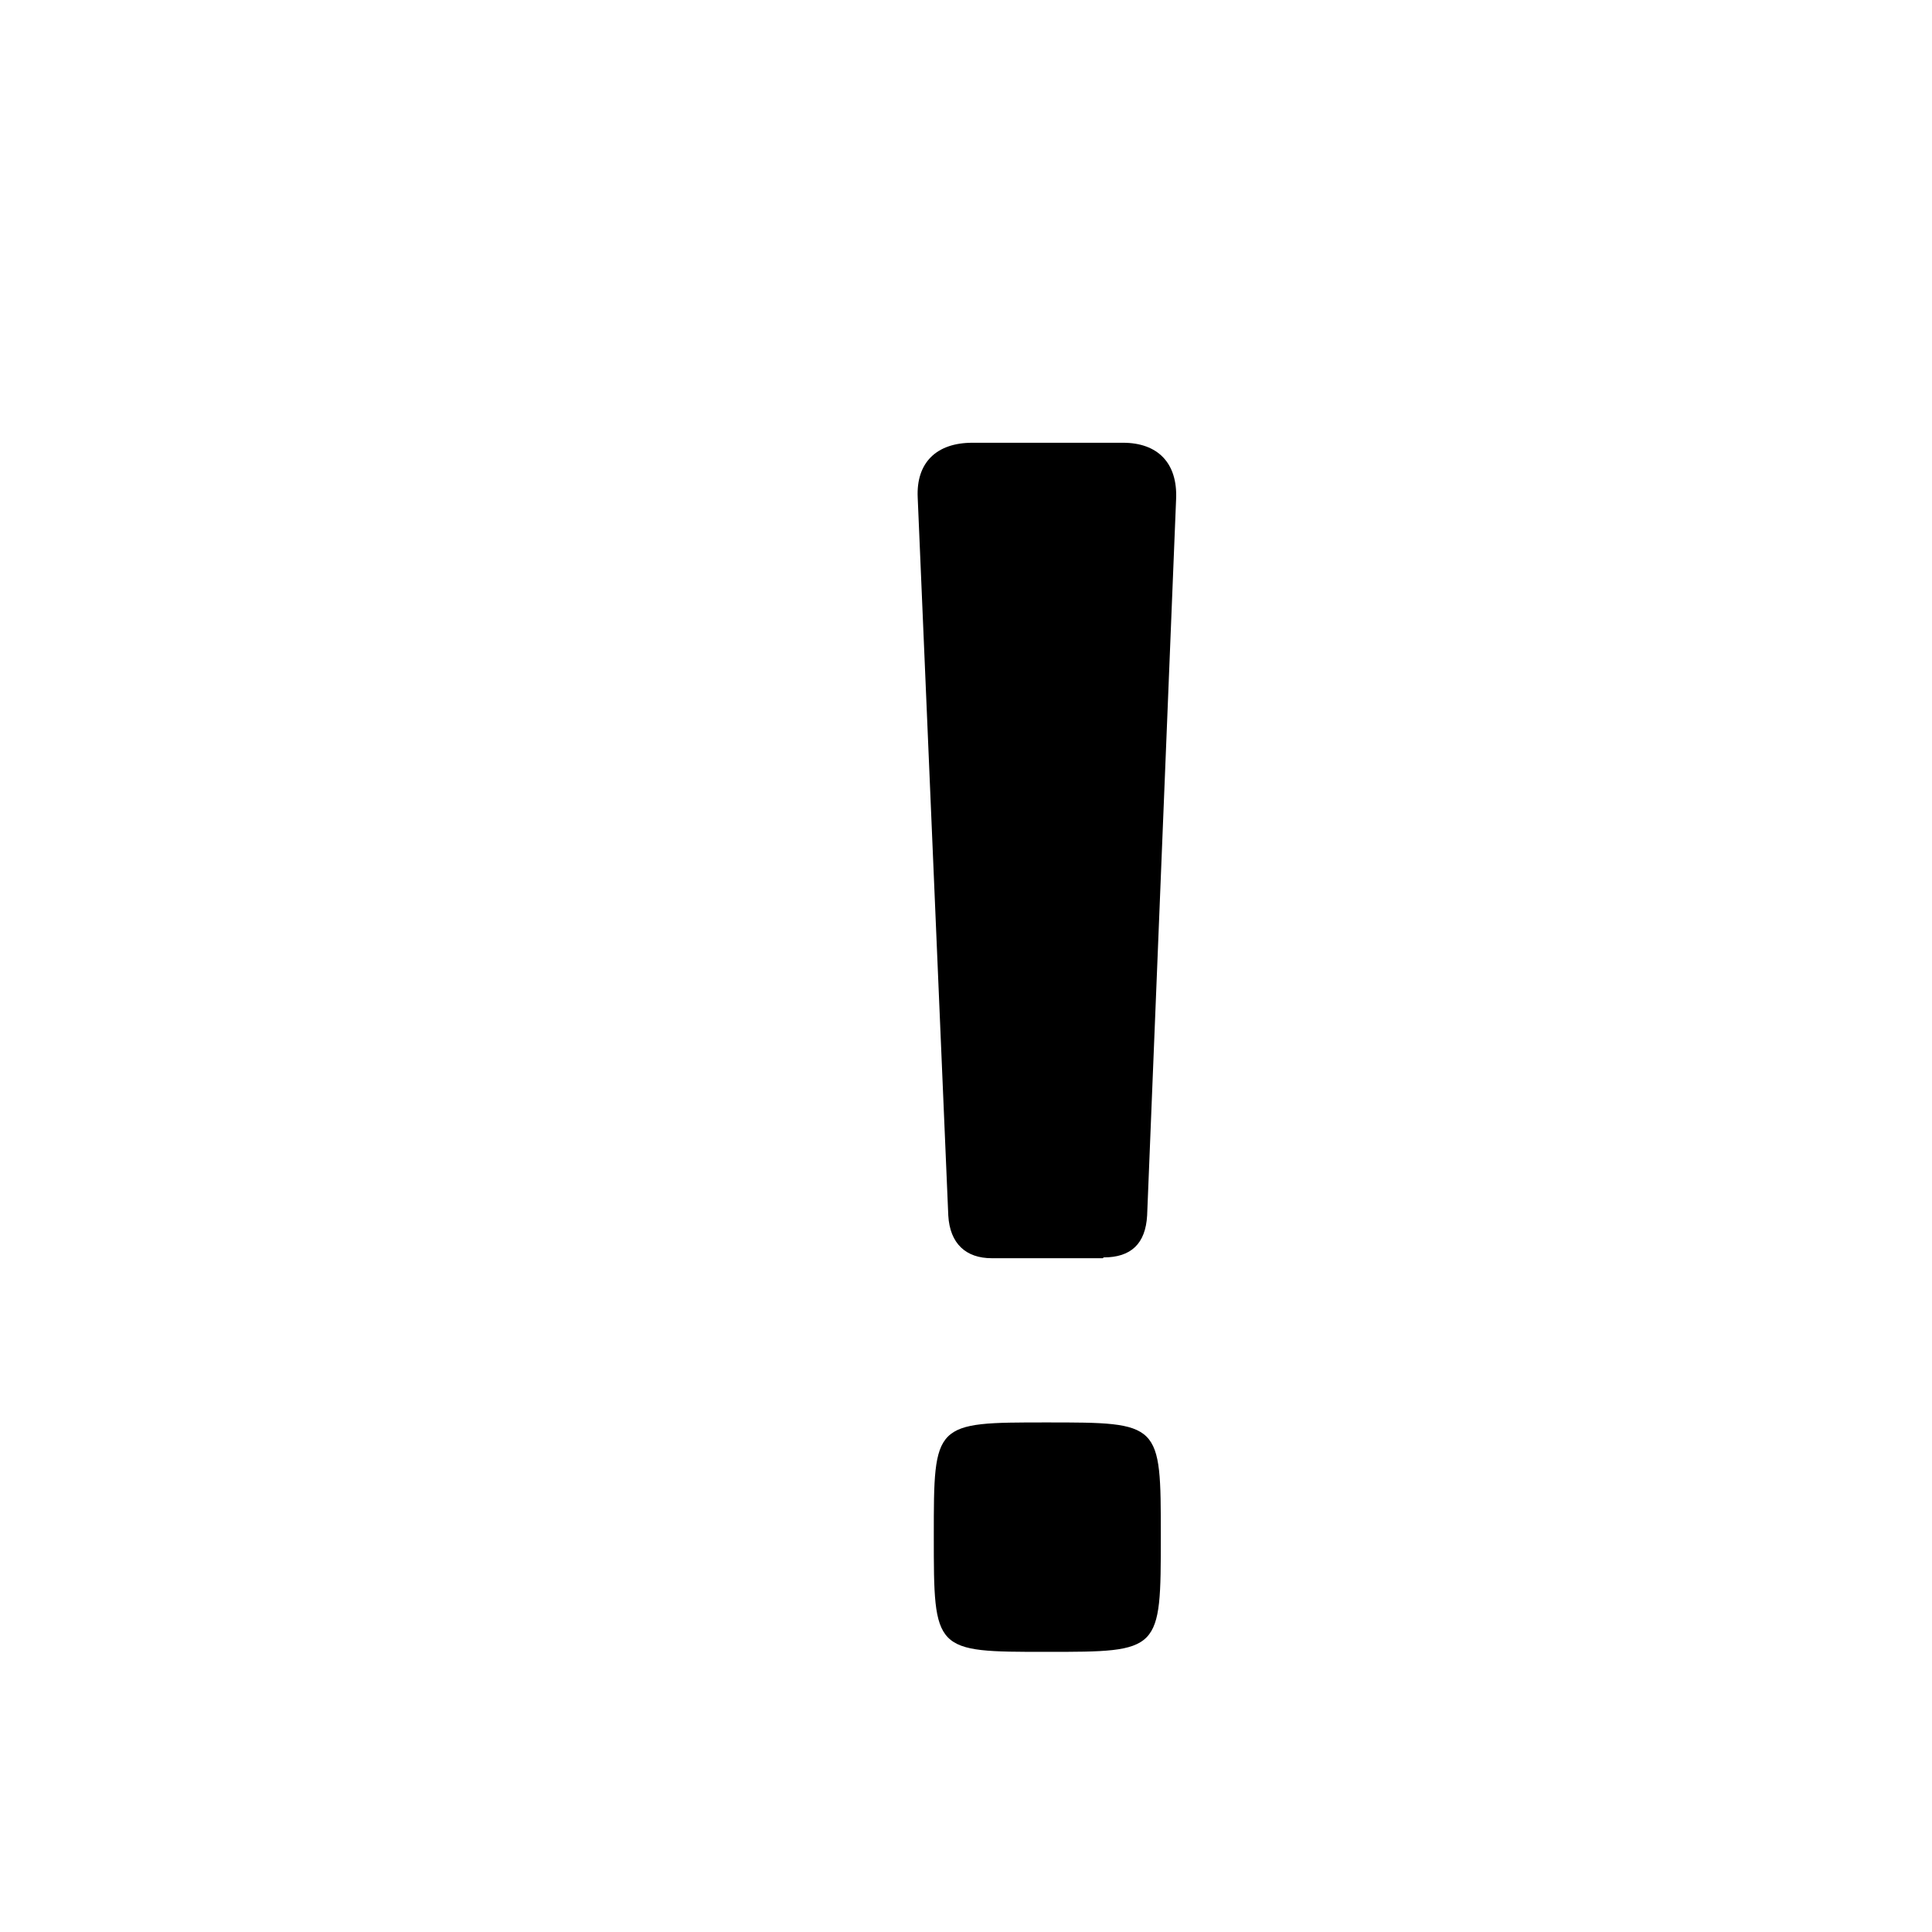
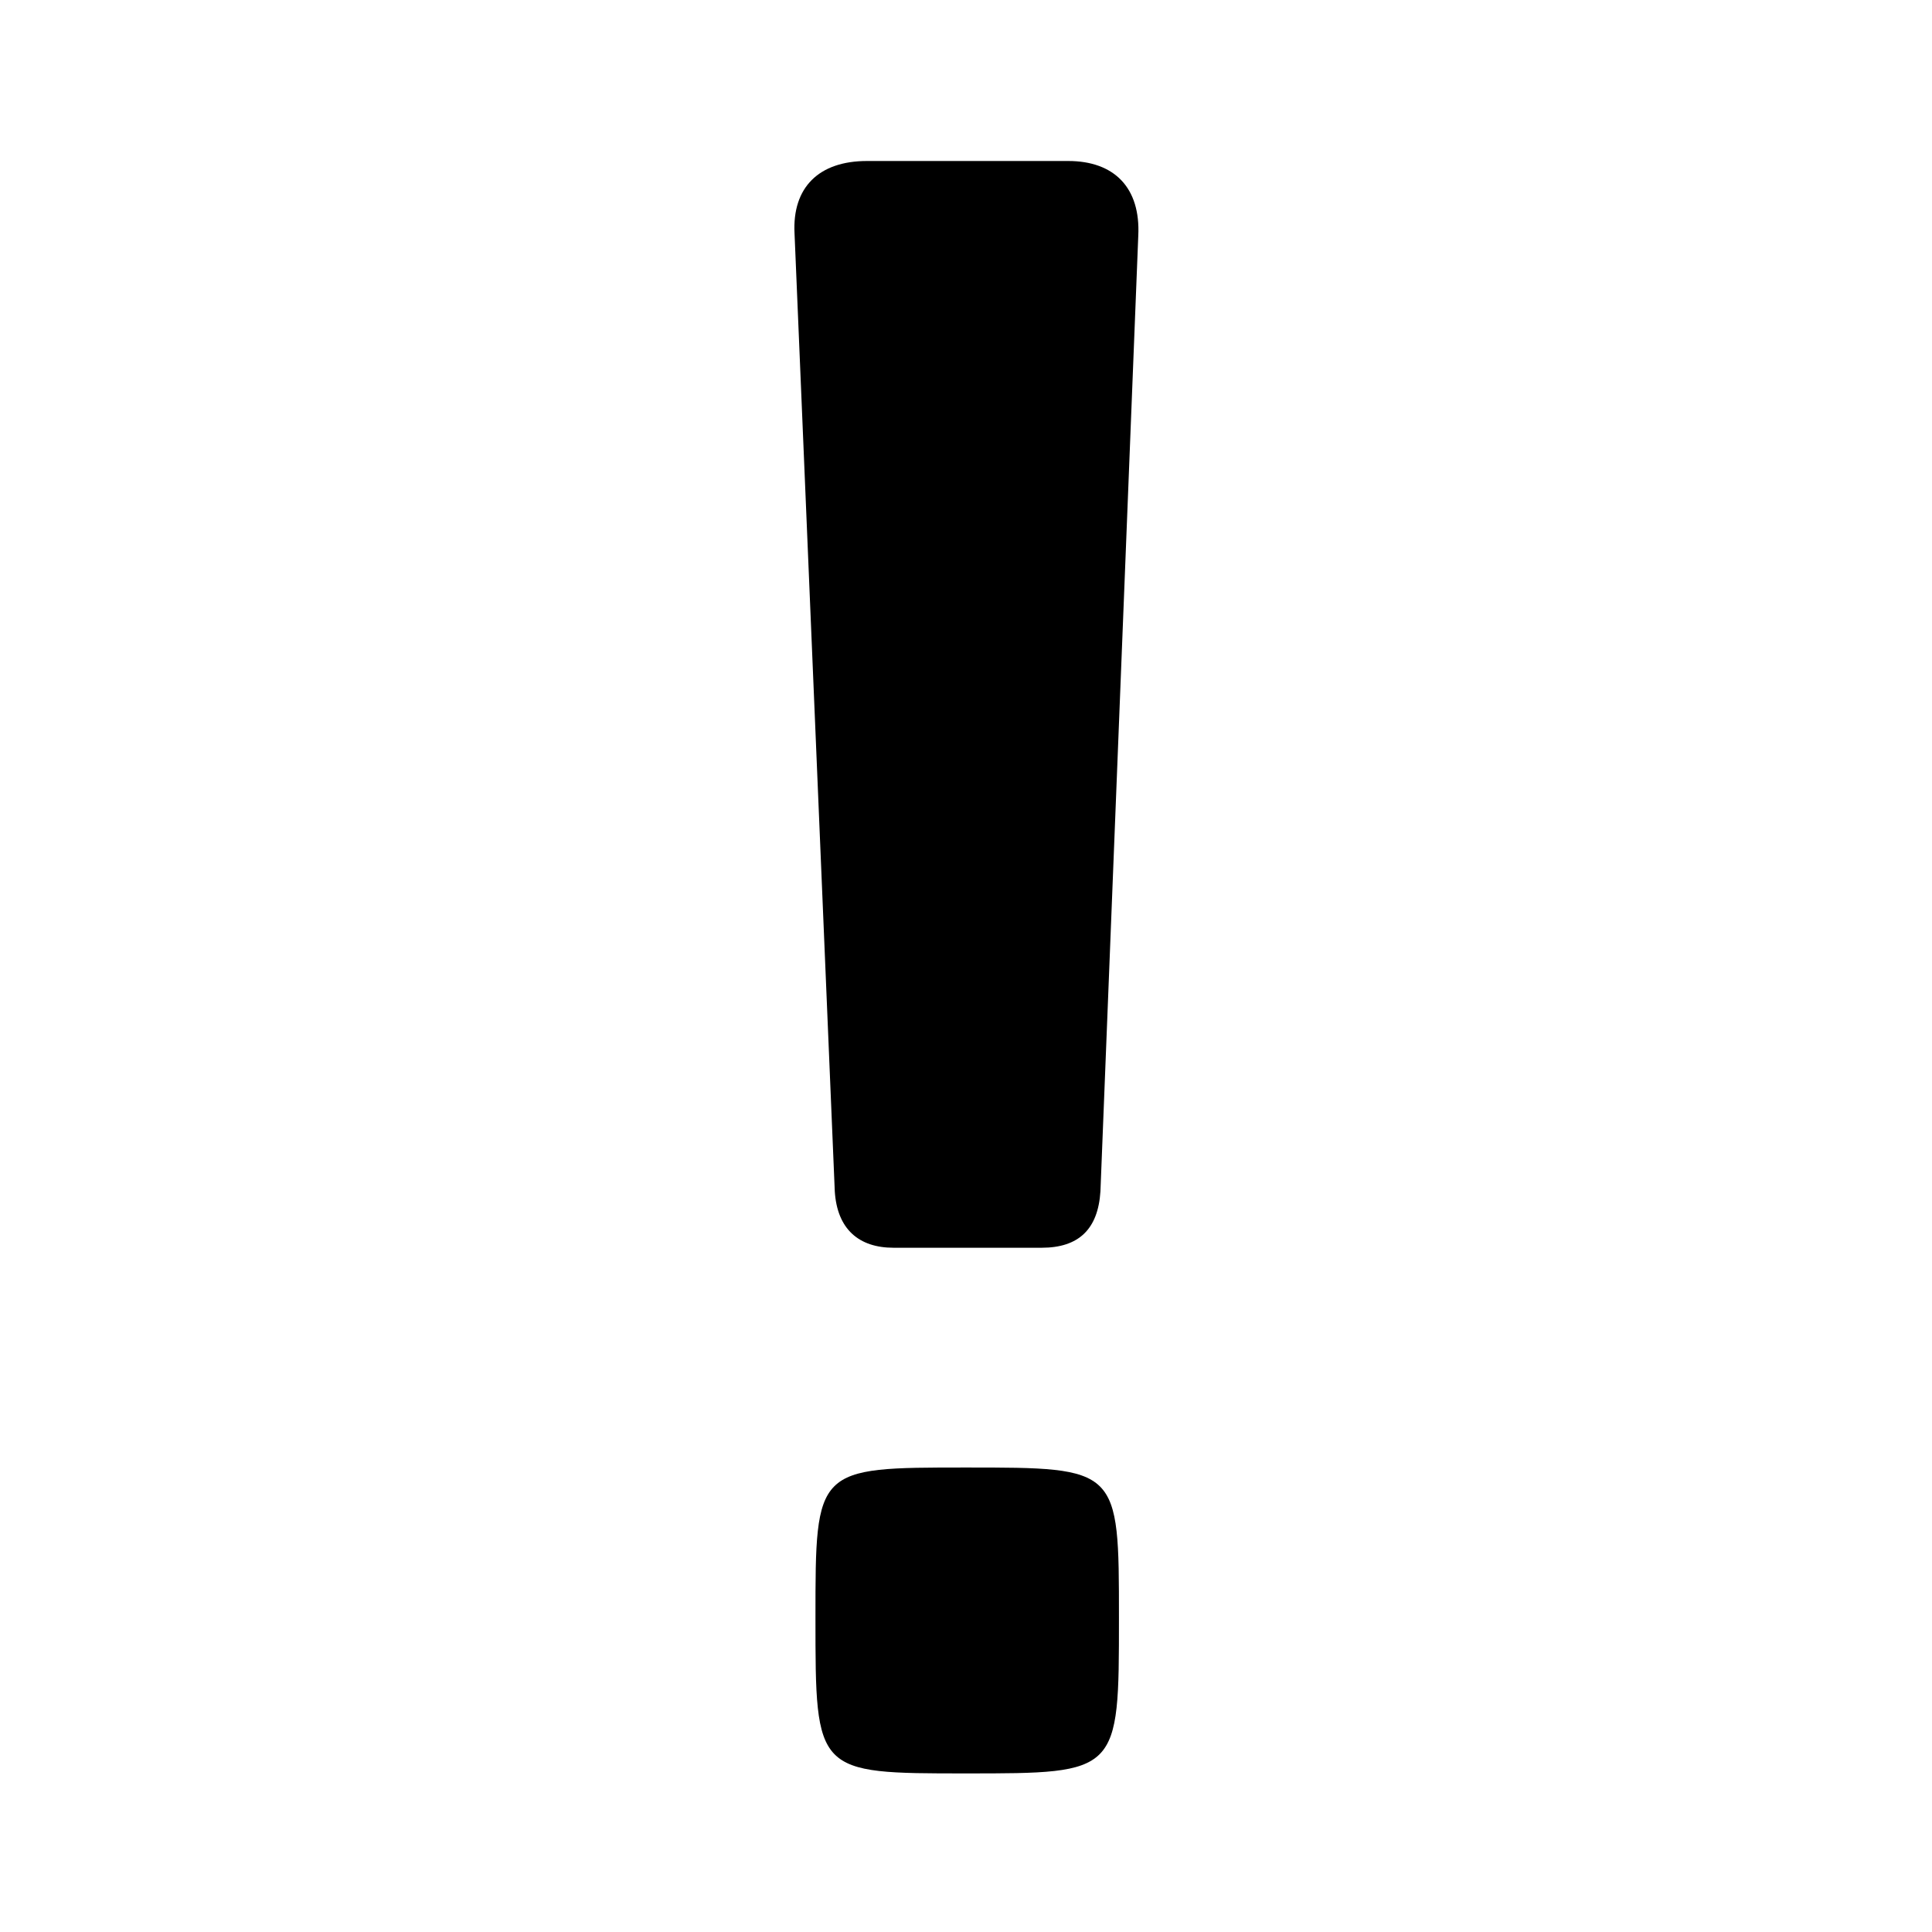
- <svg xmlns="http://www.w3.org/2000/svg" viewBox="0 0 24 24" fill="currentColor">
-   <path d="M13.7,15.63L12.32,15.63C12,15.63,11.8,15.45,11.78,15.1L11.4,6.18C11.38,5.75,11.63,5.5,12.08,5.5L13.95,5.5C14.38,5.5,14.63,5.75,14.61,6.2L14.25,15.1C14.23,15.45,14.05,15.62,13.71,15.62ZM11.6,19.08C11.6,17.67,11.6,17.67,13,17.67C14.42,17.67,14.42,17.67,14.42,19.08C14.42,20.52,14.42,20.52,13,20.52C11.6,20.52,11.6,20.52,11.6,19.08Z" />
+ <svg xmlns="http://www.w3.org/2000/svg" viewBox="0 0 24 24">
+   <path d="M12.93,15.5L11.1,15.5C10.67,15.5,10.4,15.27,10.37,14.8L9.87,2.9C9.84,2.33,10.17,2,10.77,2L13.27,2C13.84,2,14.17,2.33,14.14,2.93L13.67,14.8C13.64,15.27,13.4,15.5,12.94,15.5Z" fill="currentColor" />
+   <path d="M10.13,20.1C10.13,18.23,10.13,18.23,12,18.23C13.9,18.23,13.9,18.23,13.9,20.1C13.9,22.03,13.9,22.03,12,22.03C10.13,22.03,10.13,22.03,10.13,20.1Z" fill="currentColor" />
</svg>
